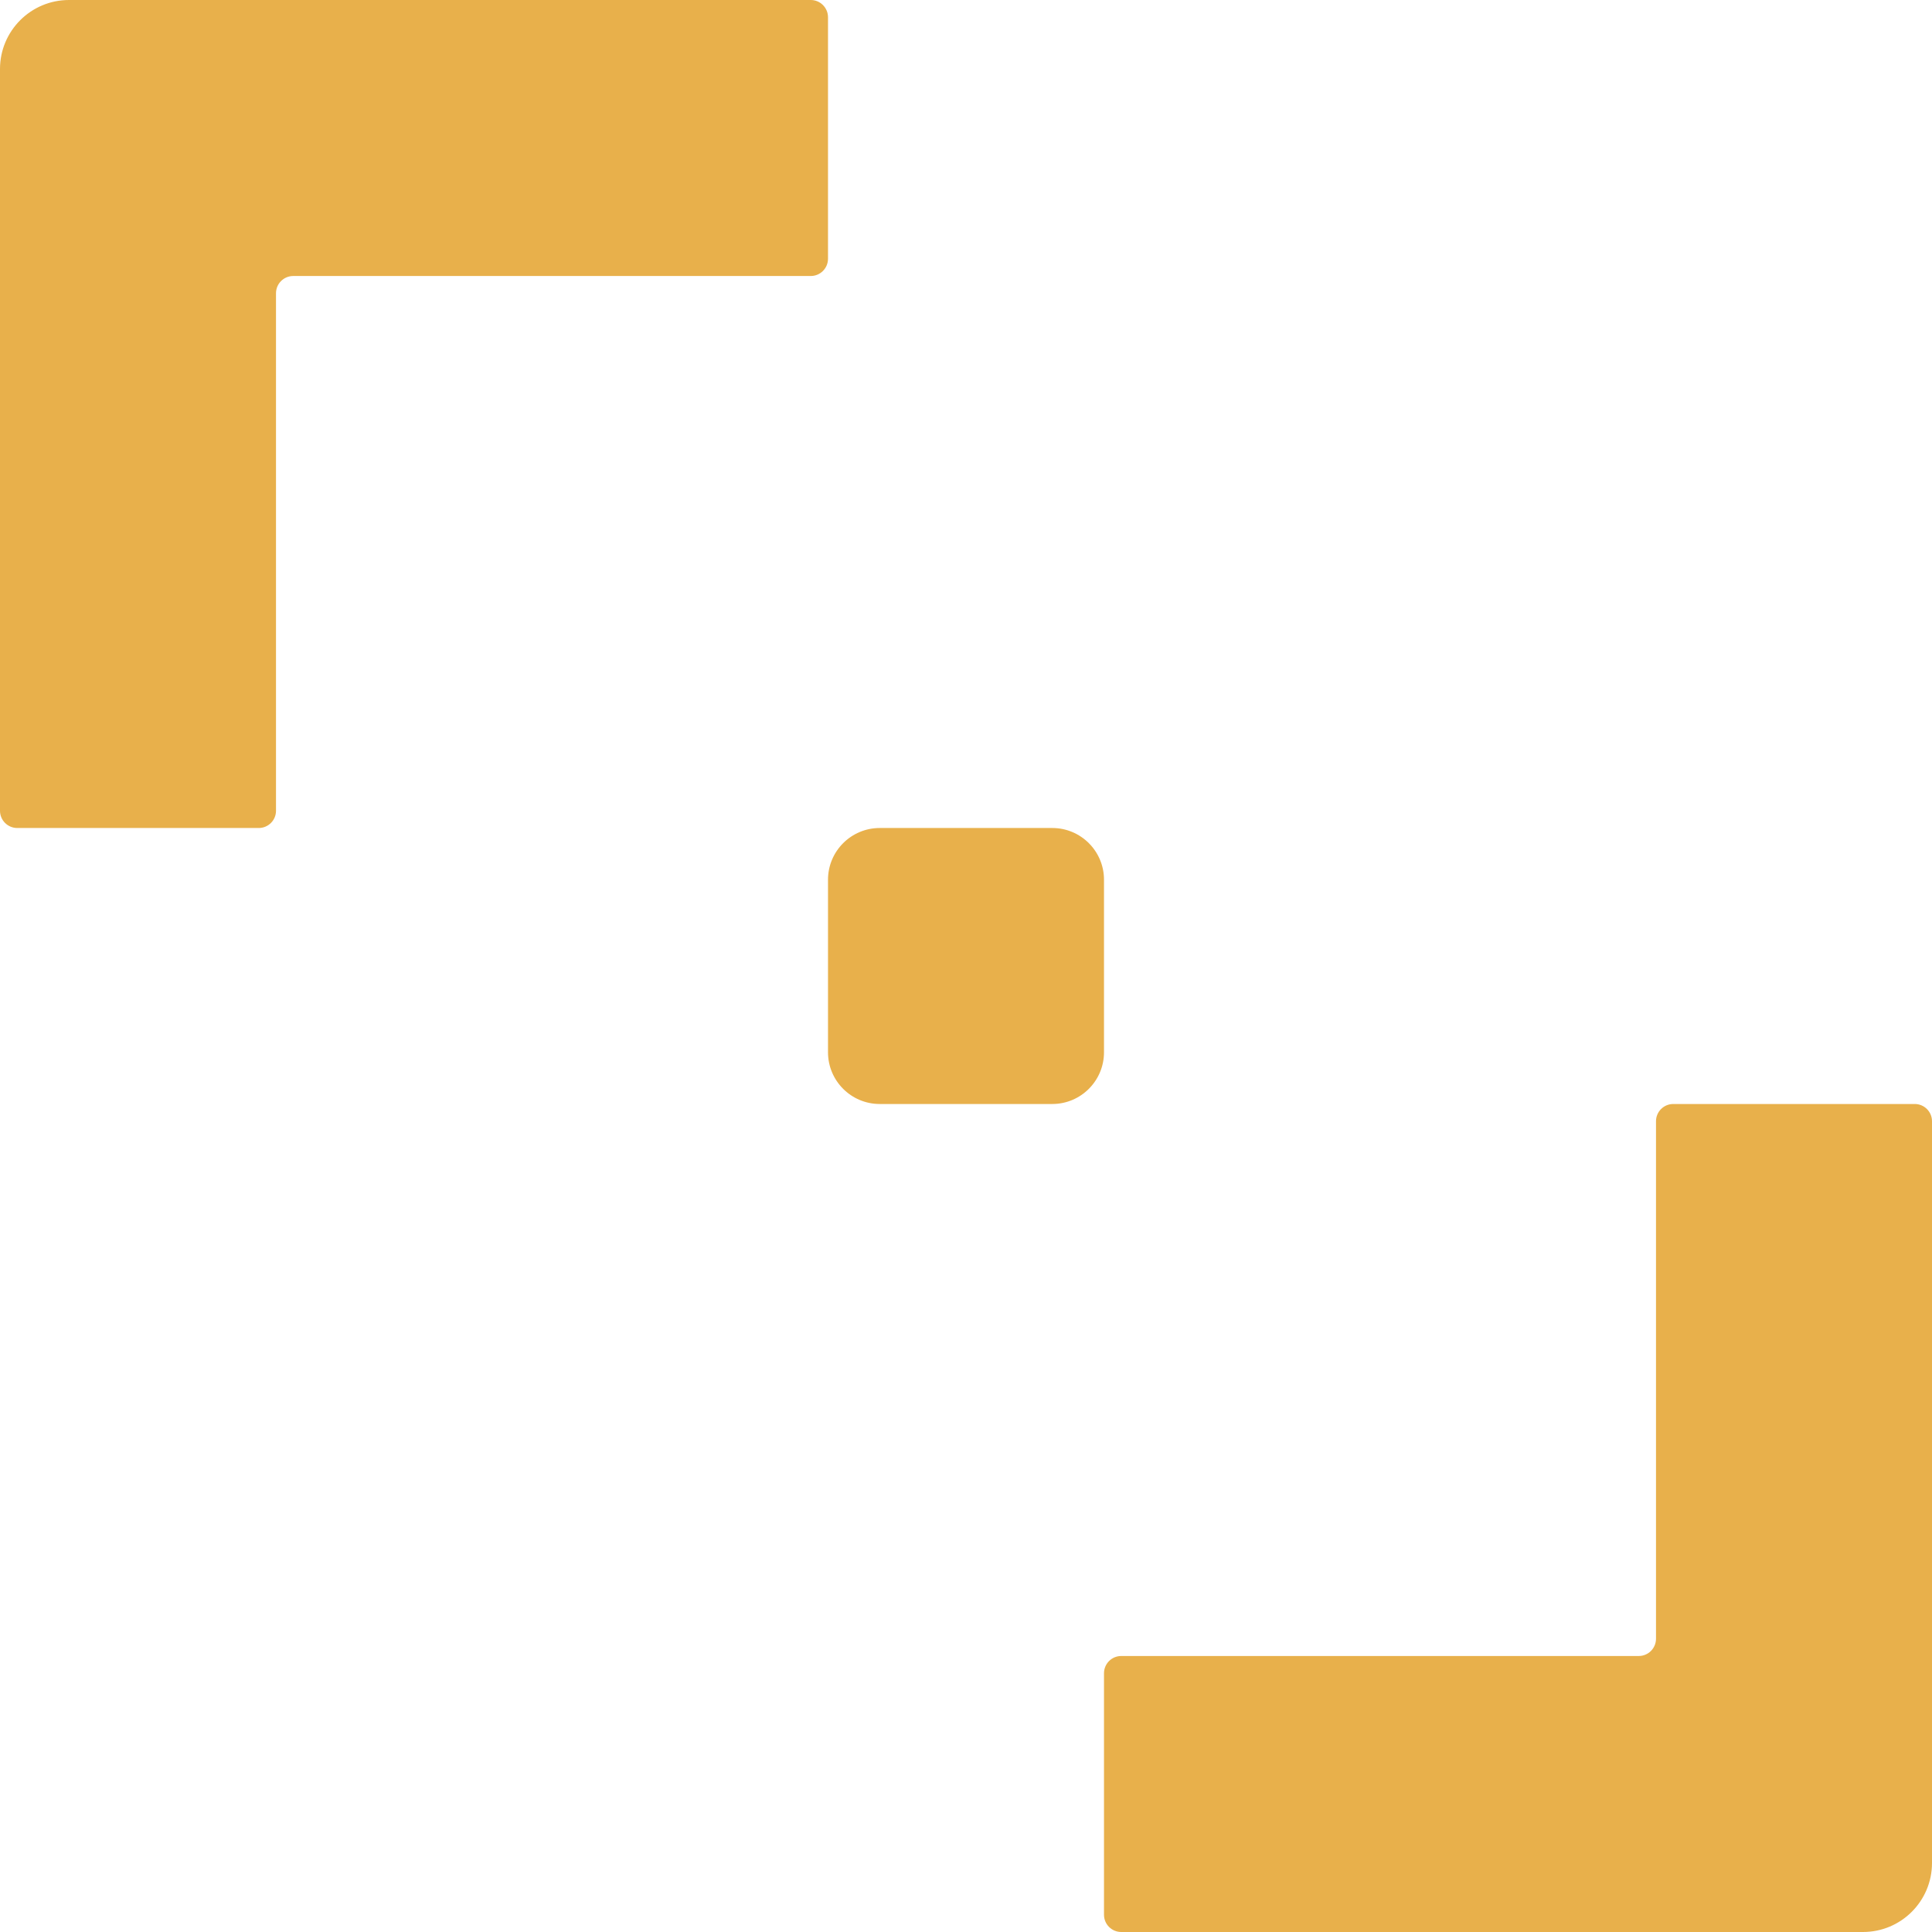
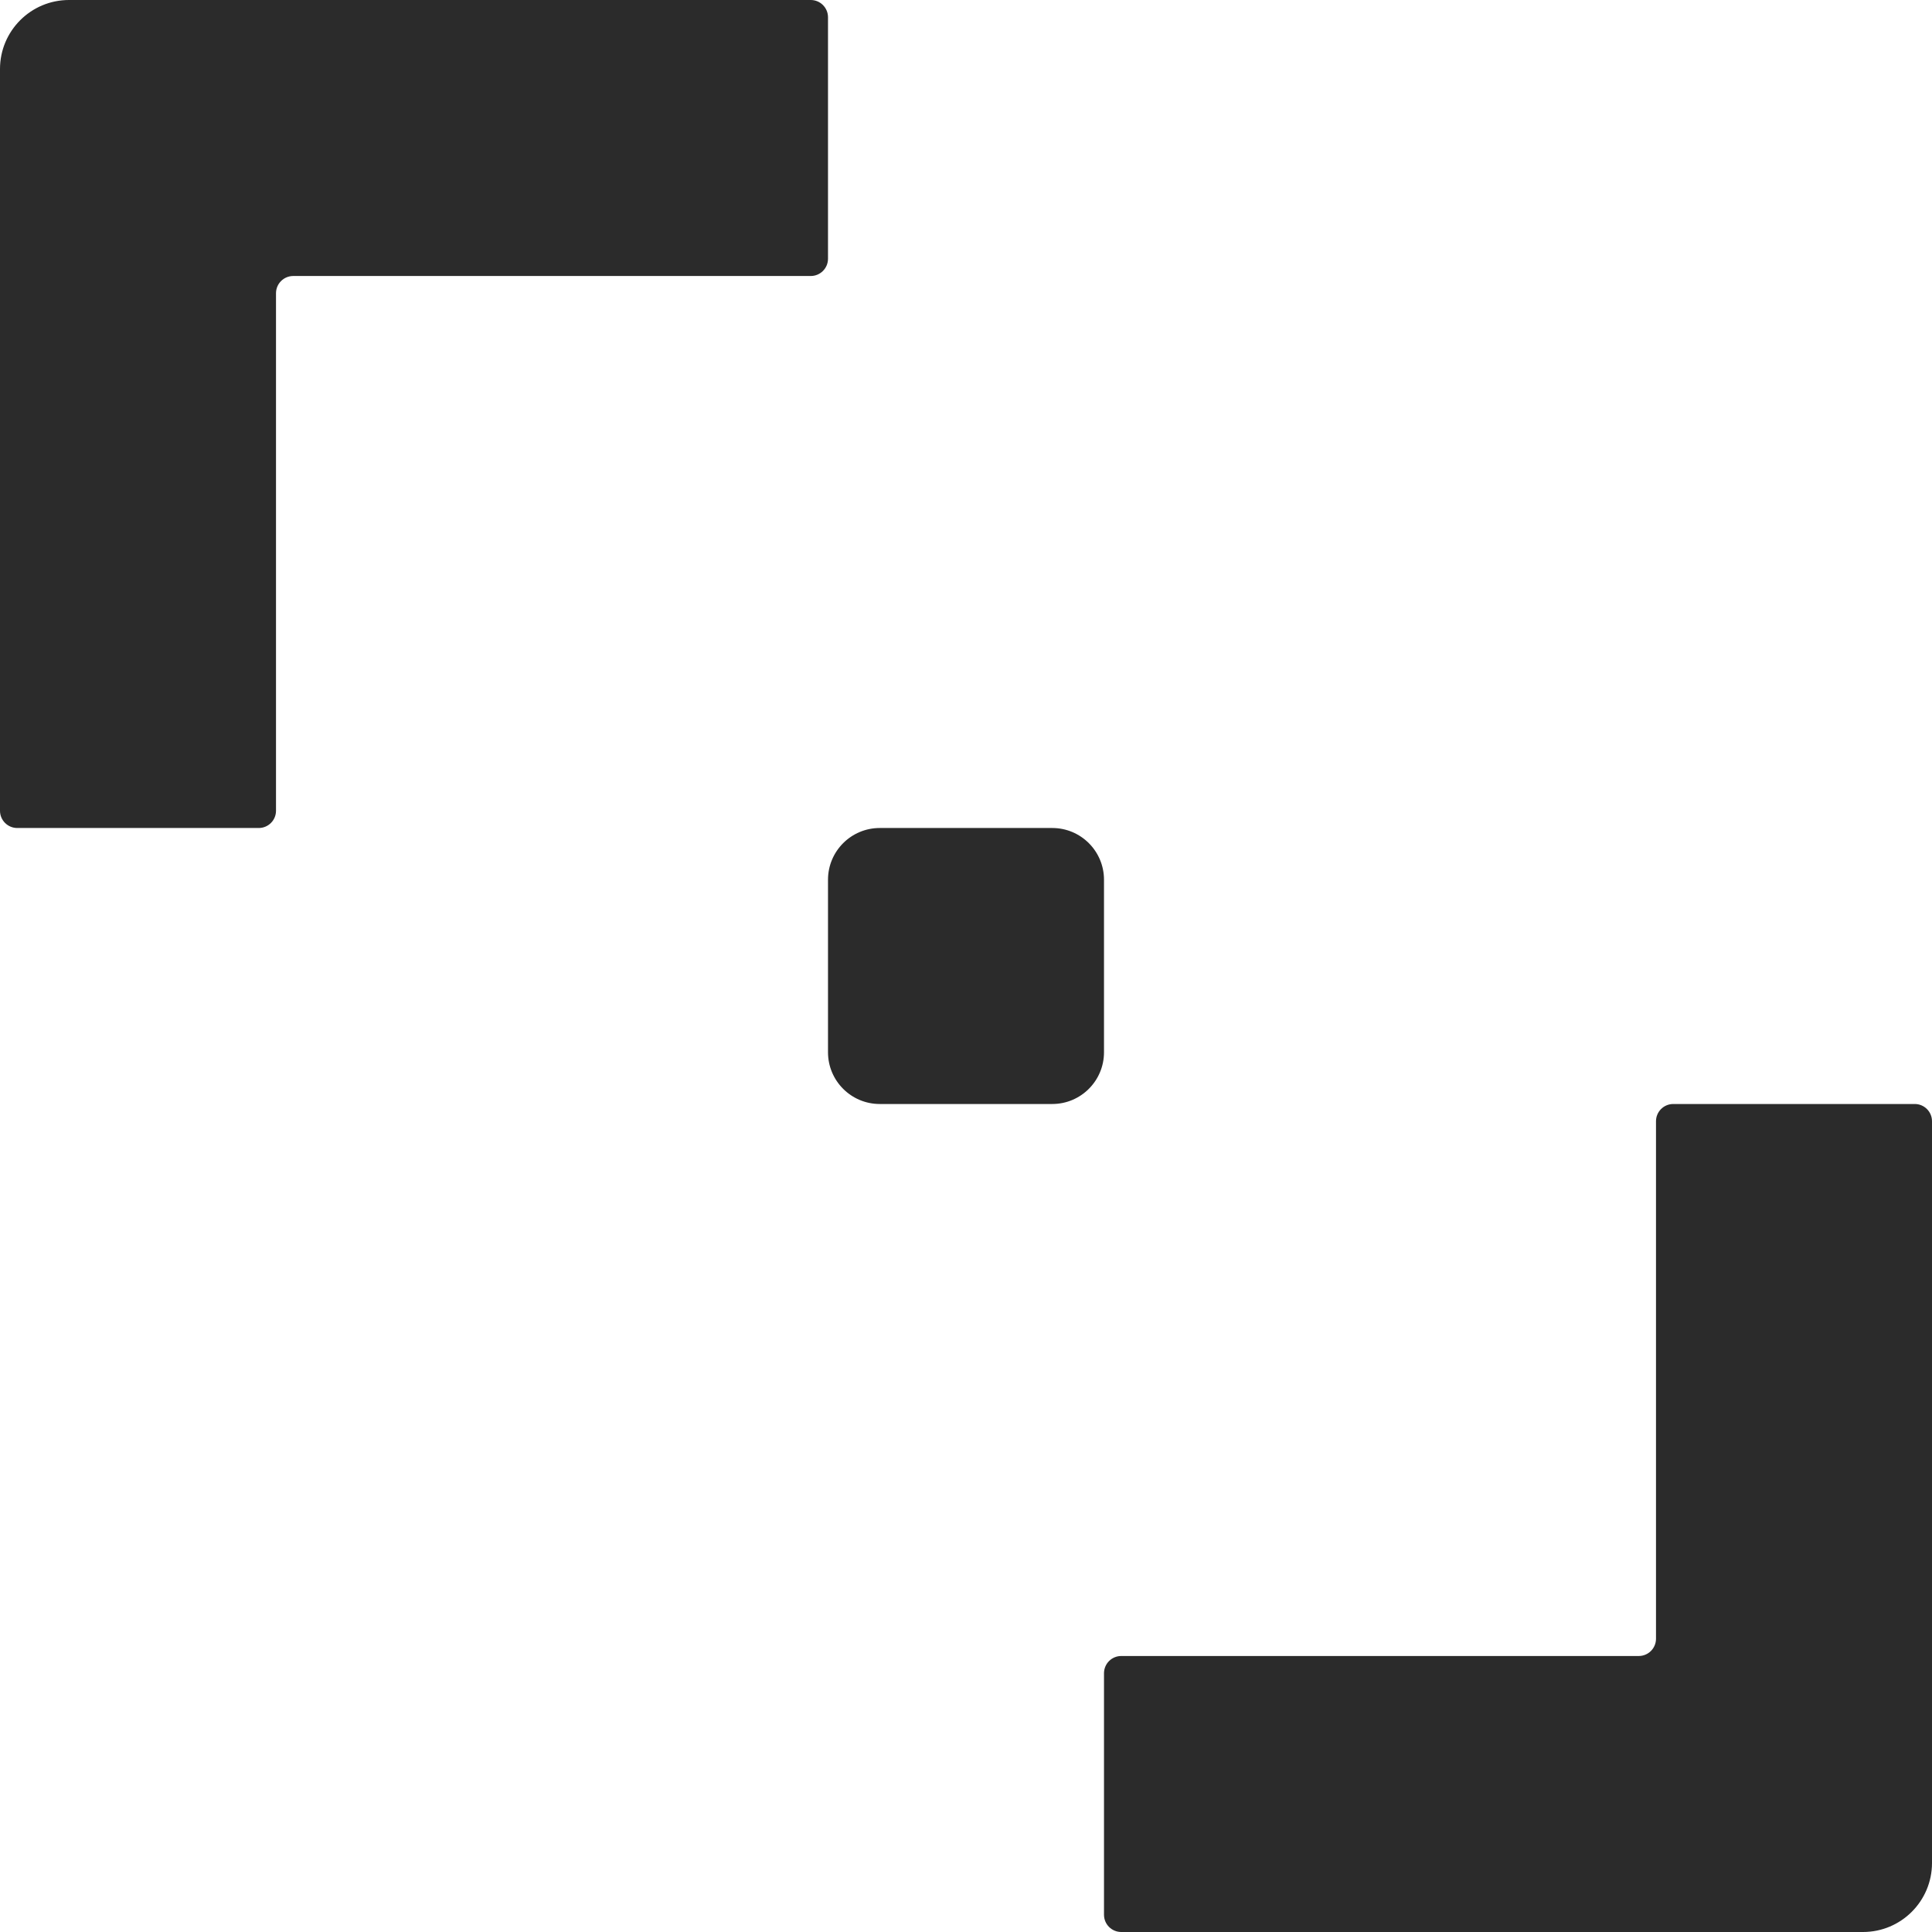
<svg xmlns="http://www.w3.org/2000/svg" viewBox="4 4 56 56">
-   <path fill="#E8B04B" d="M4 6A2 2 0 0 1 6 4L27.5 4A0.5 0.5 0 0 1 28 4.5L28 11.5A0.5 0.5 0 0 1 27.5 12L12.5 12A0.5 0.5 0 0 0 12 12.5L12 27.5A0.5 0.5 0 0 1 11.5 28L4.5 28A0.5 0.5 0 0 1 4 27.5ZM60 58A2 2 0 0 1 58 60L36.5 60A0.5 0.5 0 0 1 36 59.5L36 52.5A0.5 0.5 0 0 1 36.5 52L51.5 52A0.5 0.5 0 0 0 52 51.5L52 36.5A0.5 0.5 0 0 1 52.5 36L59.5 36A0.5 0.5 0 0 1 60 36.5ZM28 29.5A1.5 1.5 0 0 1 29.5 28L34.5 28A1.5 1.5 0 0 1 36 29.5L36 34.5A1.5 1.5 0 0 1 34.5 36L29.5 36A1.5 1.5 0 0 1 28 34.5Z" />
+   <path fill="#2B2B2B" d="M4 6A2 2 0 0 1 6 4L27.5 4A0.5 0.5 0 0 1 28 4.5L28 11.5A0.5 0.5 0 0 1 27.5 12L12.5 12A0.5 0.5 0 0 0 12 12.5L12 27.5A0.5 0.5 0 0 1 11.5 28L4.5 28A0.5 0.5 0 0 1 4 27.5ZM60 58A2 2 0 0 1 58 60L36.5 60A0.5 0.5 0 0 1 36 59.5L36 52.5A0.5 0.5 0 0 1 36.5 52L51.5 52A0.5 0.5 0 0 0 52 51.5L52 36.5A0.5 0.5 0 0 1 52.5 36L59.5 36A0.5 0.5 0 0 1 60 36.5ZM28 29.5A1.5 1.5 0 0 1 29.5 28L34.5 28A1.5 1.5 0 0 1 36 29.5L36 34.5A1.5 1.5 0 0 1 34.5 36L29.5 36A1.5 1.5 0 0 1 28 34.5Z" />
</svg>
